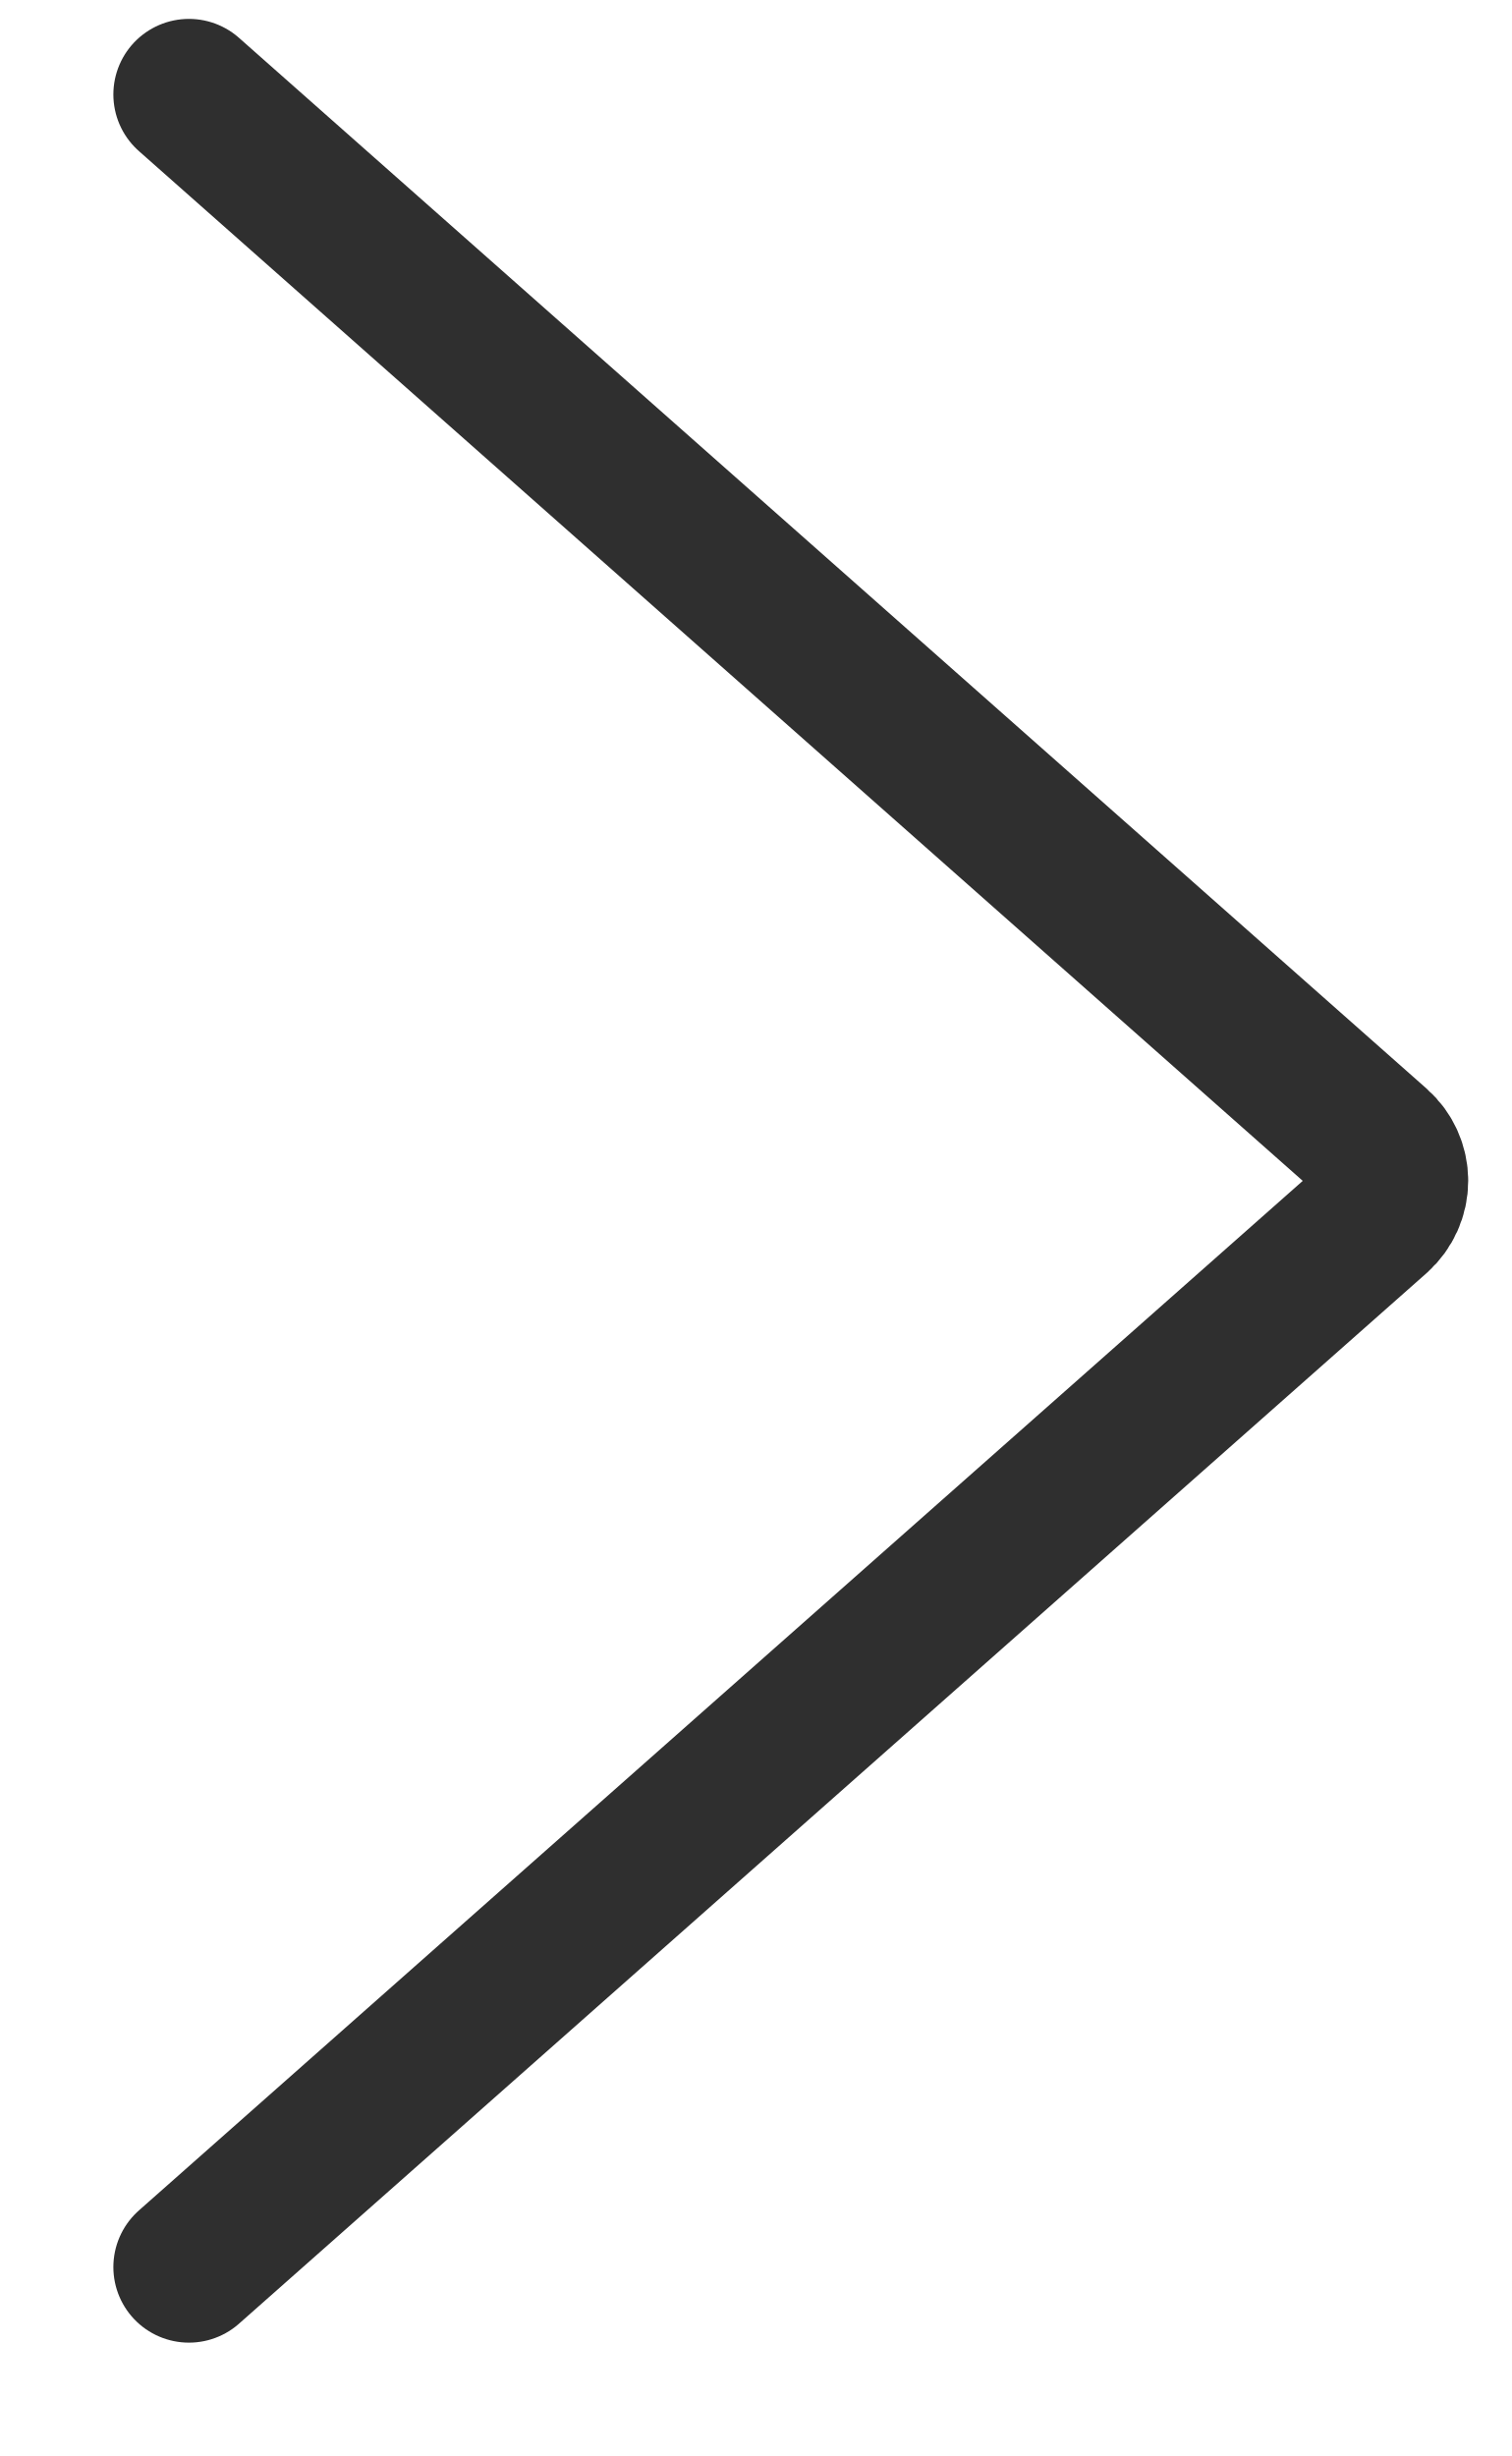
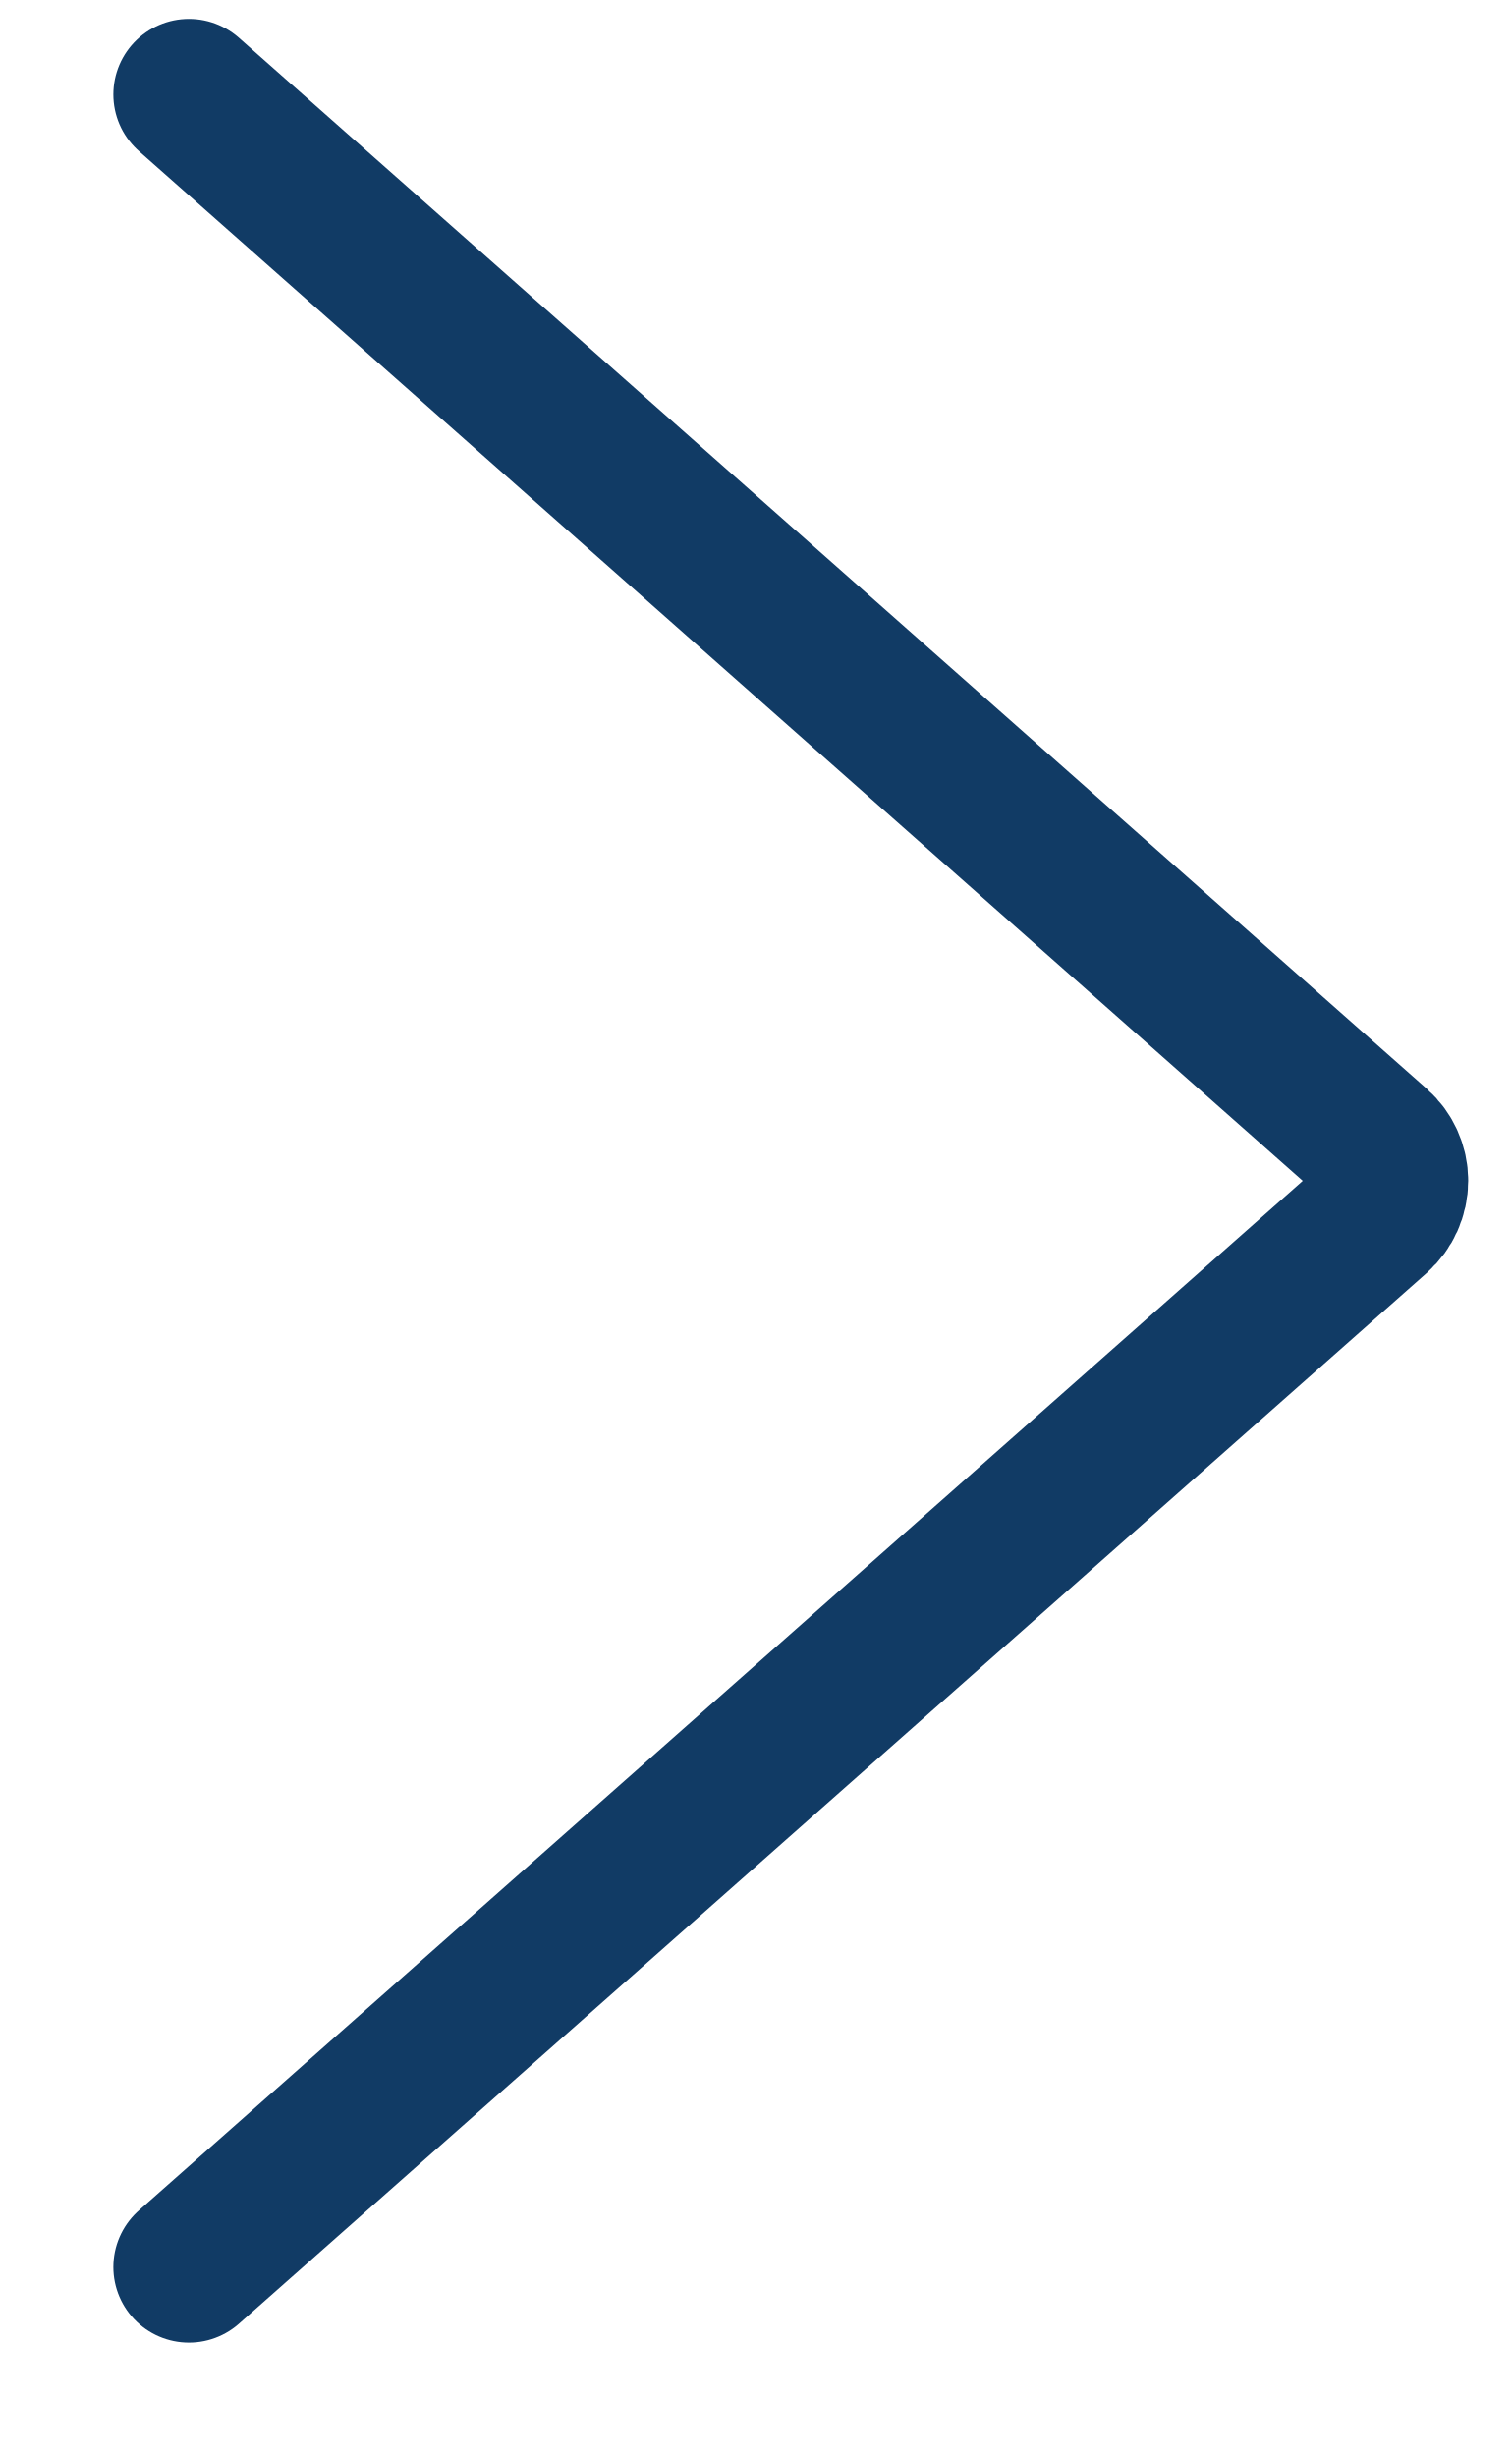
<svg xmlns="http://www.w3.org/2000/svg" width="8" height="13" viewBox="0 0 8 13" fill="none">
-   <path d="M1 12L7.287 6.438C7.34 6.39 7.371 6.322 7.371 6.25C7.371 6.179 7.34 6.11 7.287 6.063L1 0.5" stroke="#2F2F2F" stroke-width="0.8" stroke-linecap="round" stroke-linejoin="round" />
+   <path d="M1 12L7.287 6.438C7.34 6.39 7.371 6.322 7.371 6.25C7.371 6.179 7.34 6.11 7.287 6.063L1 0.5" stroke="#113B65" stroke-width="0.8" stroke-linecap="round" stroke-linejoin="round" />
</svg>
